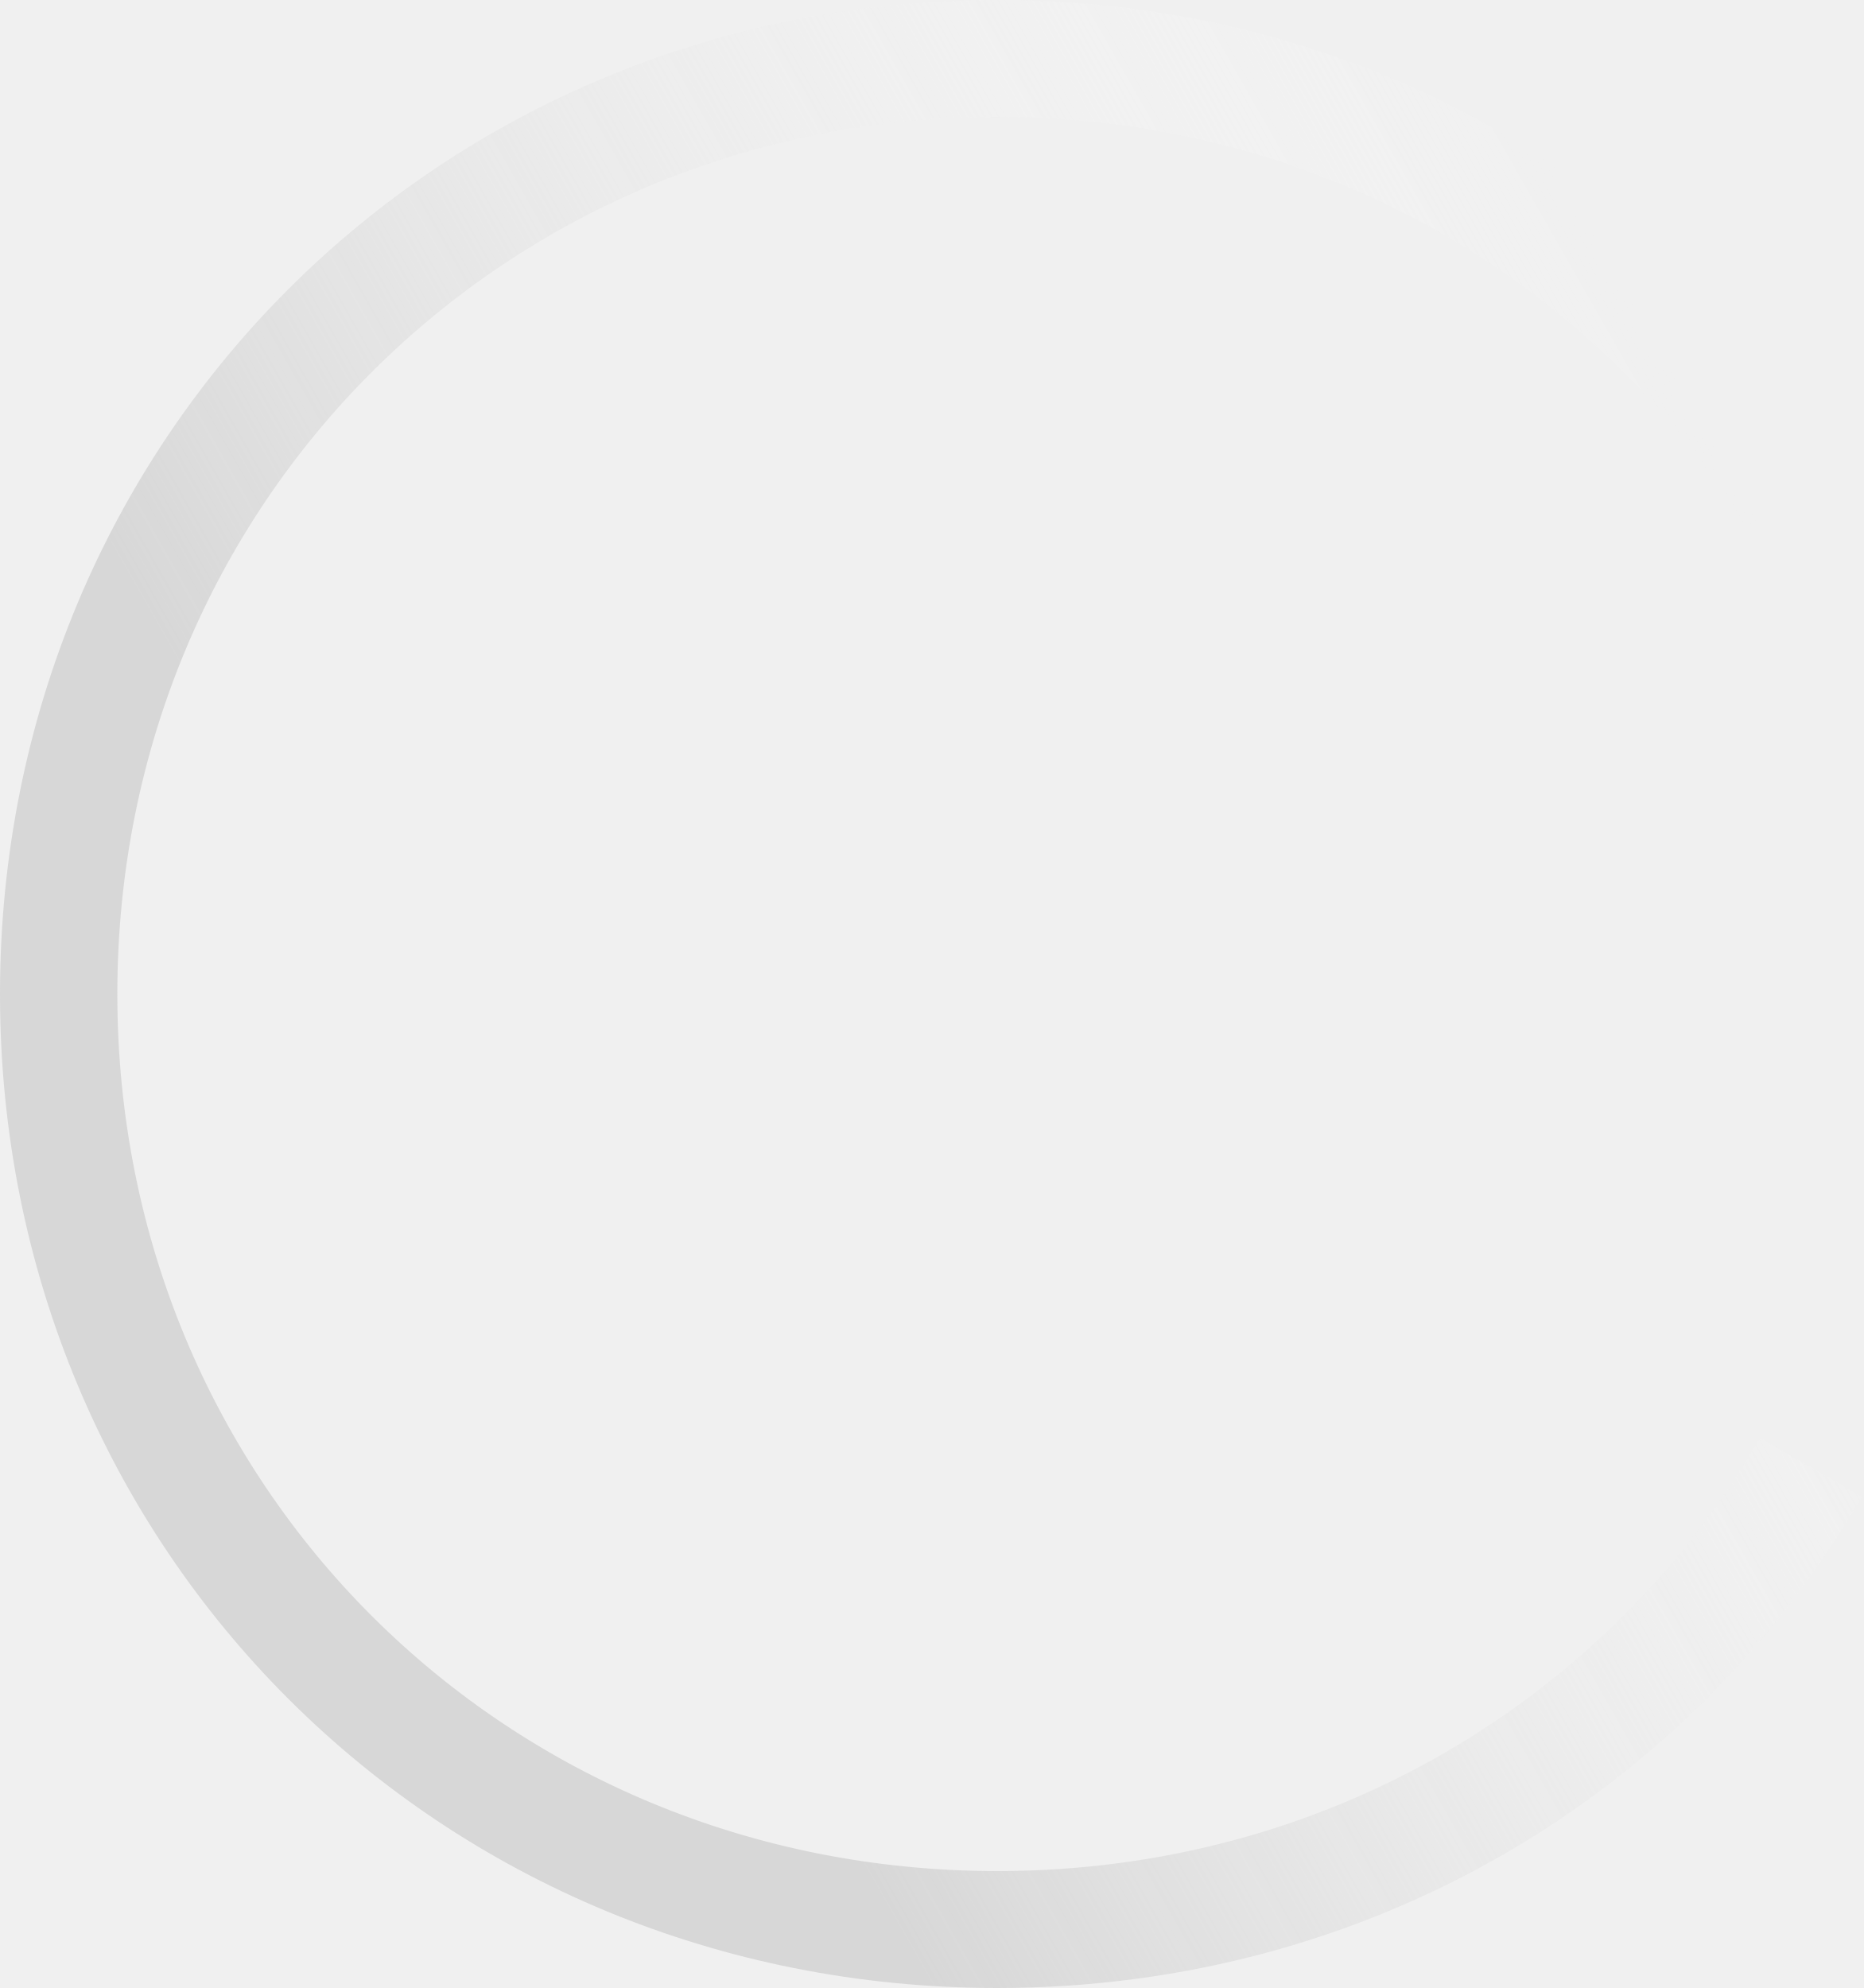
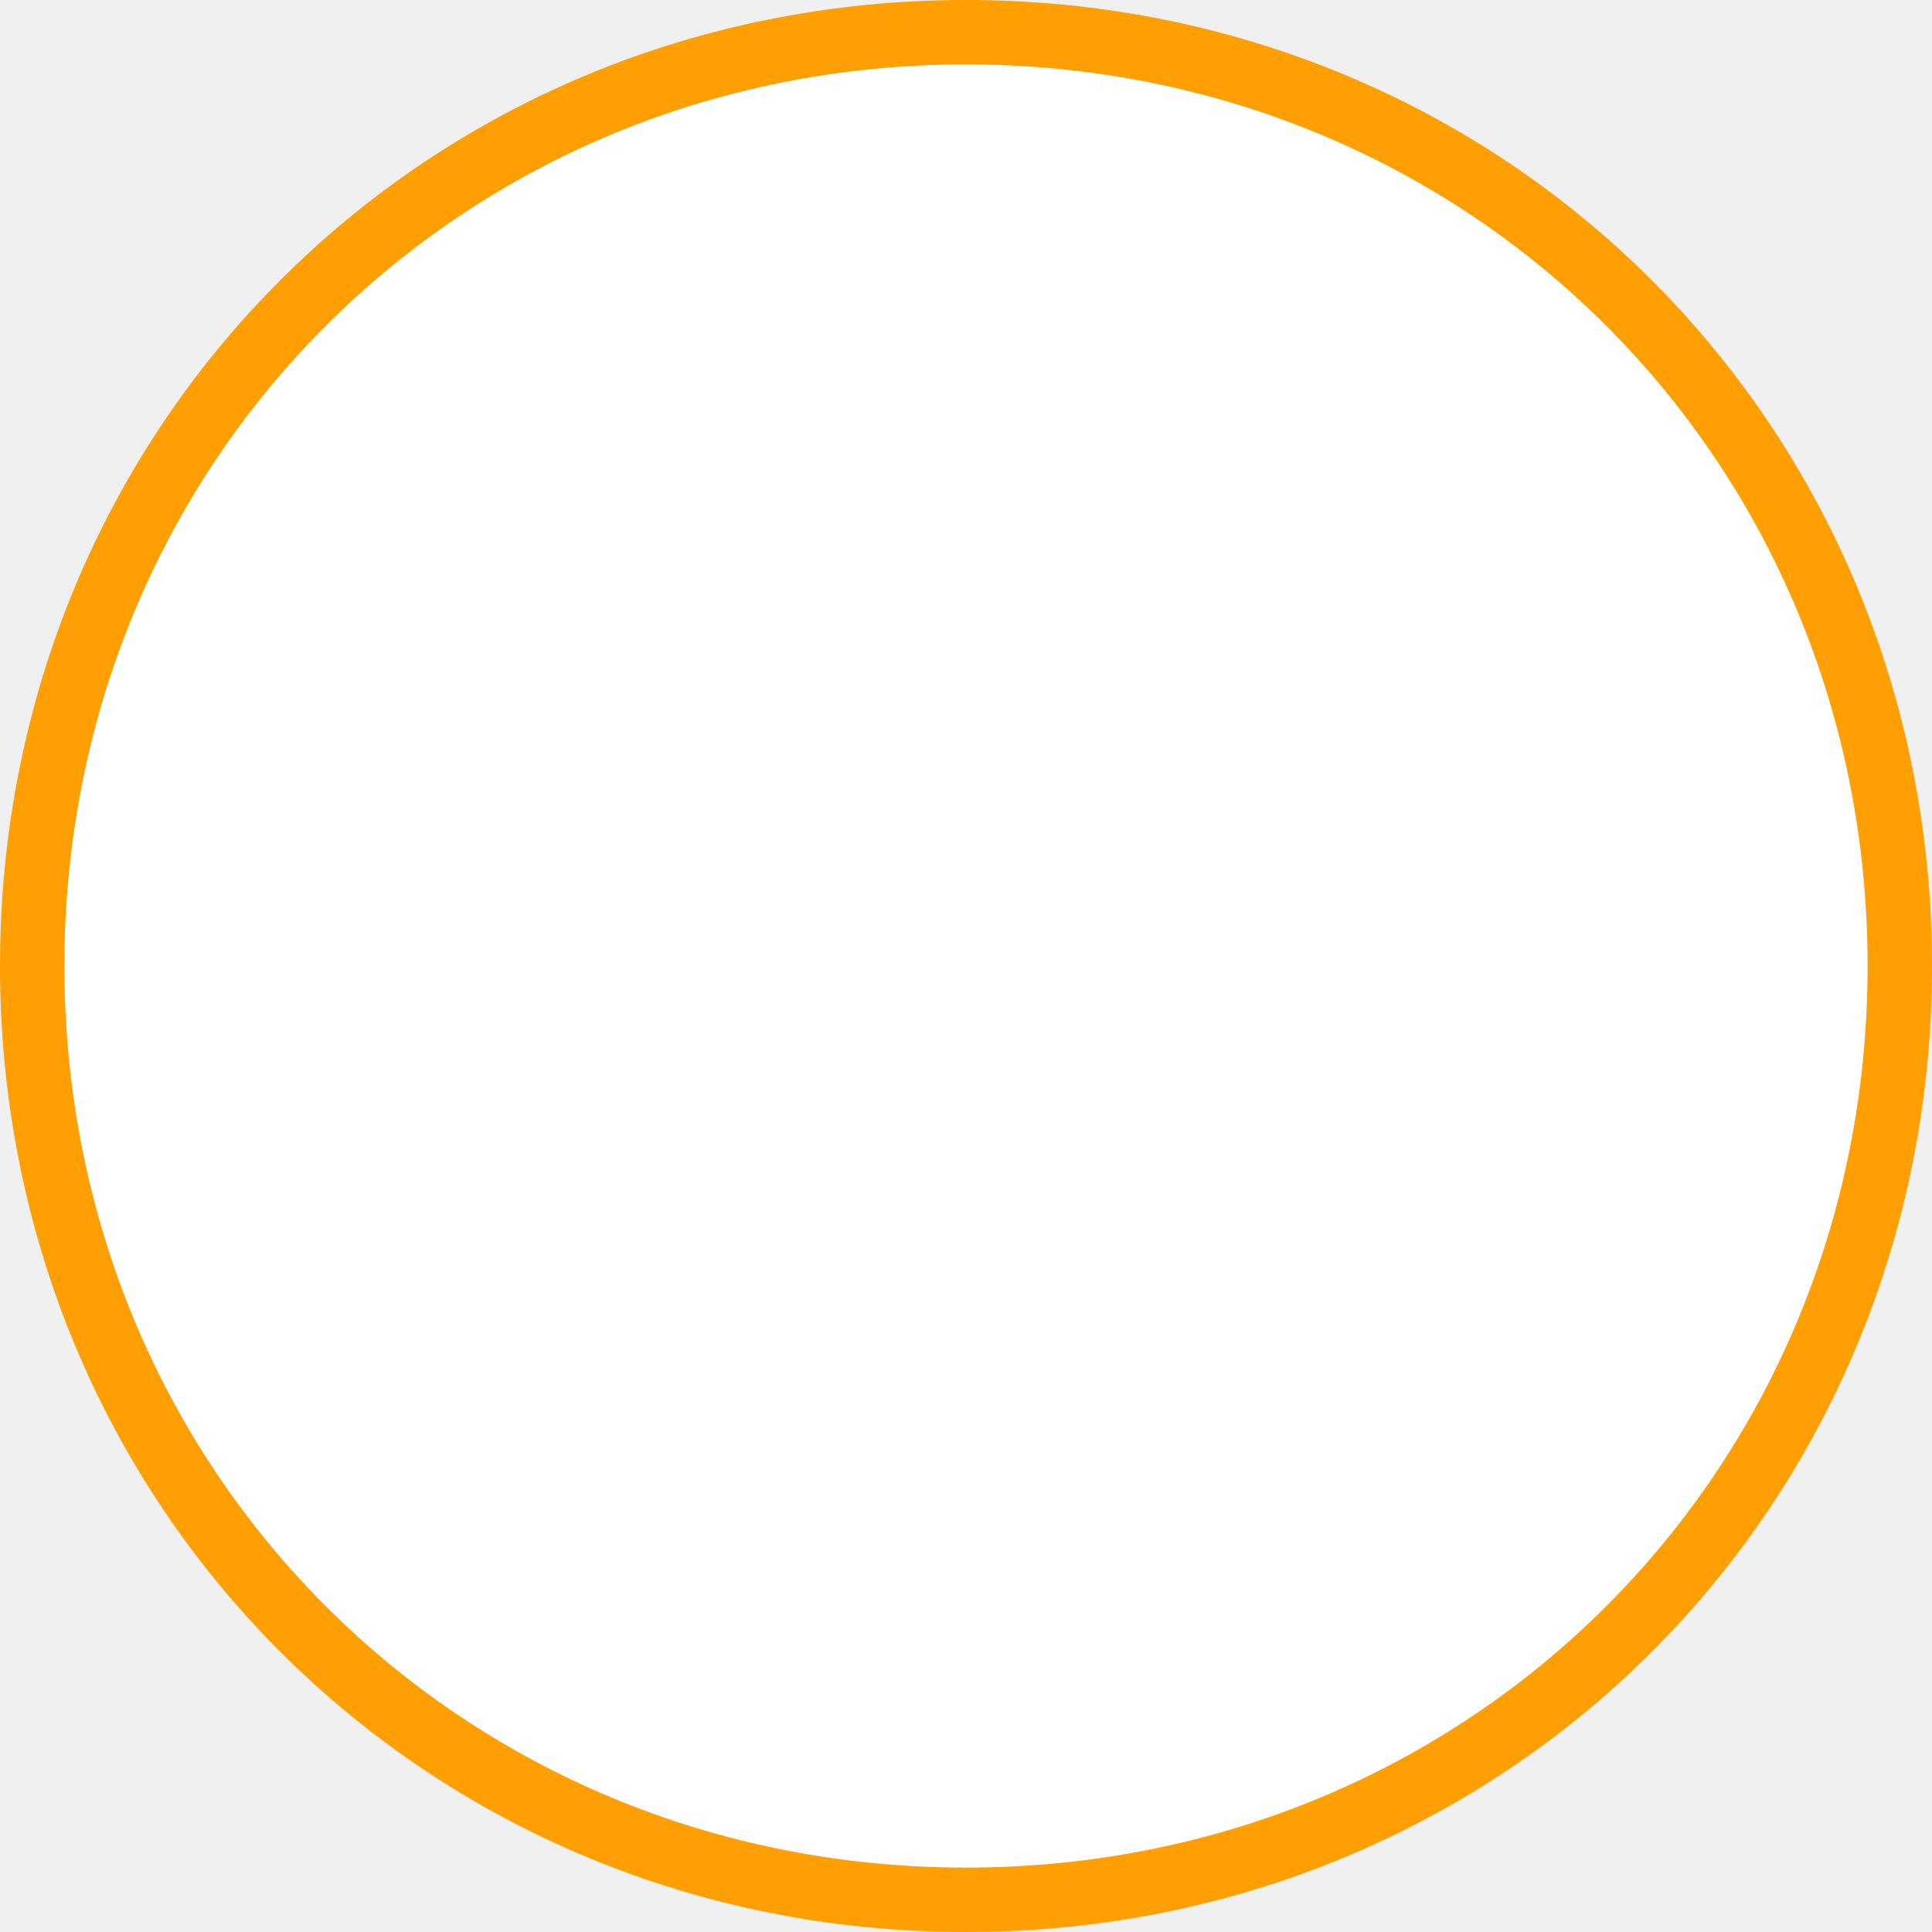
- <svg xmlns="http://www.w3.org/2000/svg" version="1.1" width="120px" height="128px">
-   <defs>
-     <linearGradient gradientUnits="userSpaceOnUse" x1="141.464" y1="81.58" x2="60" y2="128" id="LinearGradient991">
-       <stop id="Stop992" stop-color="#ffffff" stop-opacity="0" offset="0" />
-       <stop id="Stop993" stop-color="#d7d7d7" offset="1" />
-     </linearGradient>
-   </defs>
-   <g transform="matrix(1 0 0 1 -911 -393 )">
-     <path d="M 117.28 27.529  L 113.008 34.904  C 103.215 18.396  85.204 7.529  64.219 7.529  C 32.487 7.529  7.555 32.376  7.555 64  C 7.555 95.624  32.487 120.471  64.219 120.471  C 85.419 120.471  103.584 109.379  113.307 92.586  L 119.871 96.364  C 108.858 115.415  88.26 128  64.219 128  C 28.256 128  0 99.84  0 64  C 0 28.16  28.256 0  64.219 0  C 86.487 0  105.8 10.797  117.28 27.529  Z " fill-rule="nonzero" fill="url(#LinearGradient991)" stroke="none" transform="matrix(1 0 0 1 911 393 )" />
+ <svg xmlns="http://www.w3.org/2000/svg" version="1.1" width="60px" height="60px">
+   <g transform="matrix(1 0 0 1 0 -1 )">
+     <path d="M 30 2  C 46.24 2  59 14.76  59 31  C 59 47.24  46.24 60  30 60  C 13.76 60  1 47.24  1 31  C 1 14.76  13.76 2  30 2  Z " fill-rule="nonzero" fill="#ffffff" stroke="none" />
+     <path d="M 30 2  C 46.24 2  59 14.76  59 31  C 59 47.24  46.24 60  30 60  C 13.76 60  1 47.24  1 31  C 1 14.76  13.76 2  30 2  Z " stroke-width="2" stroke="#ff9f01" fill="none" />
  </g>
</svg>
